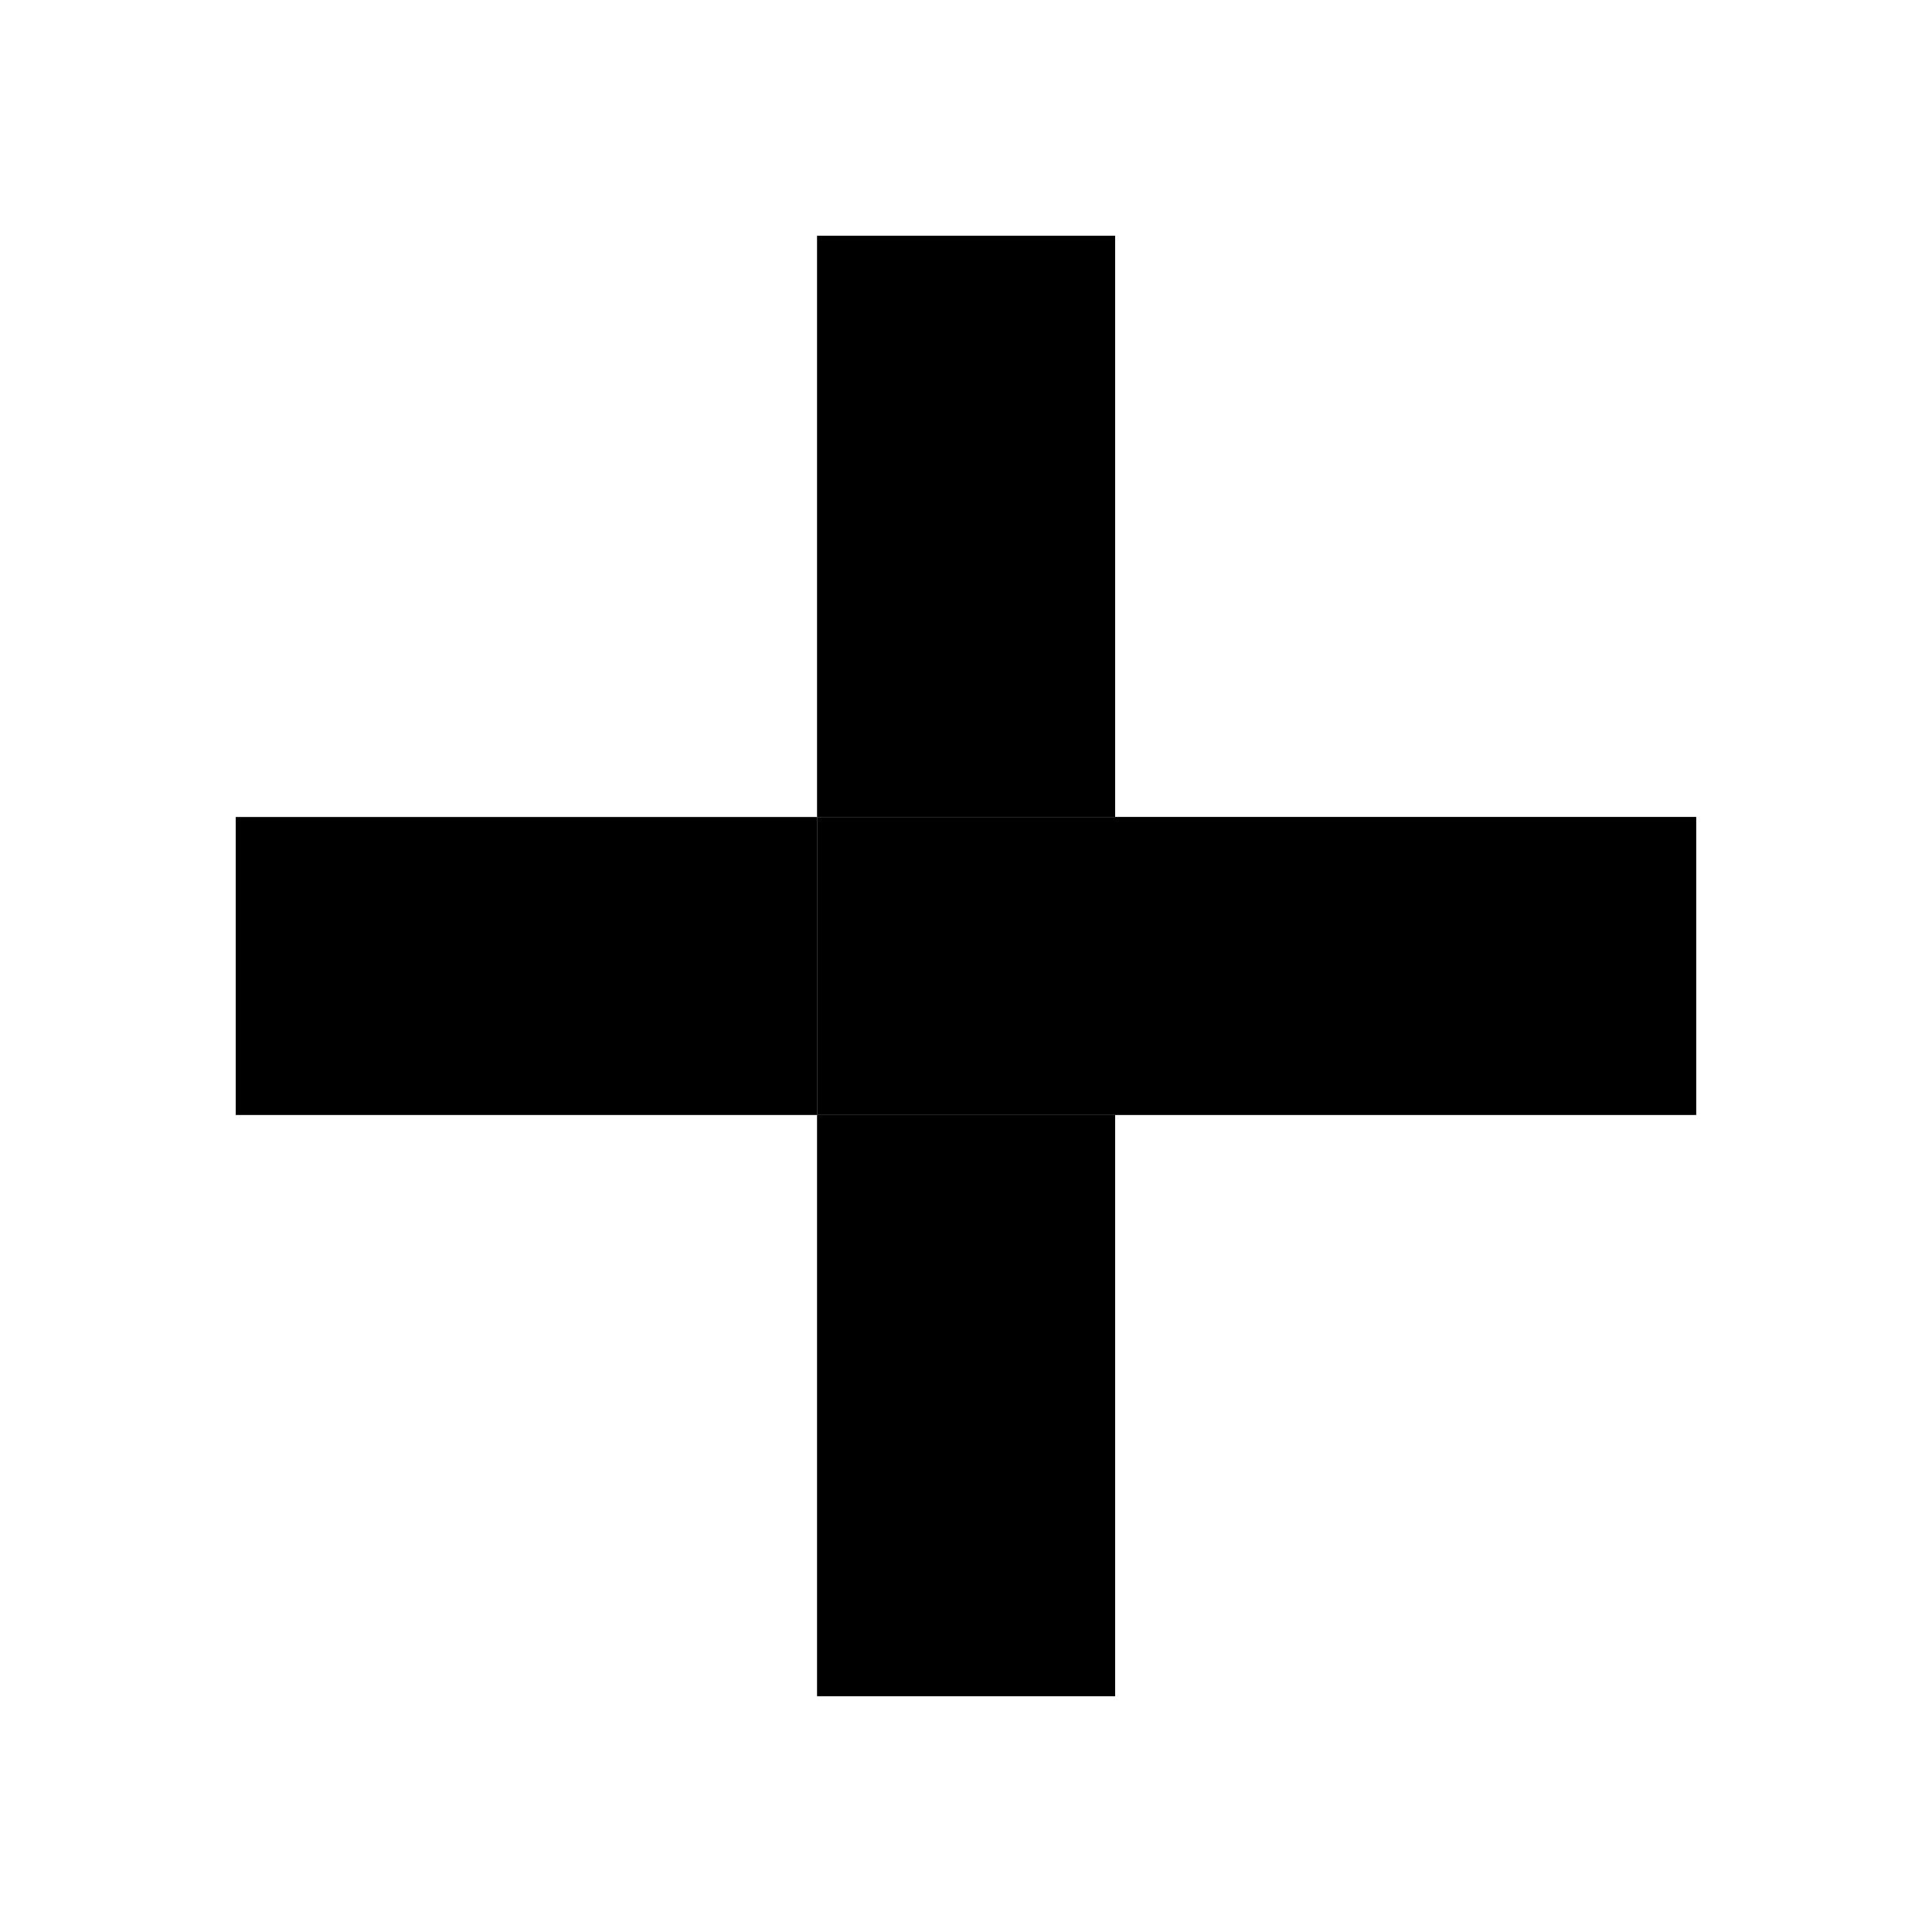
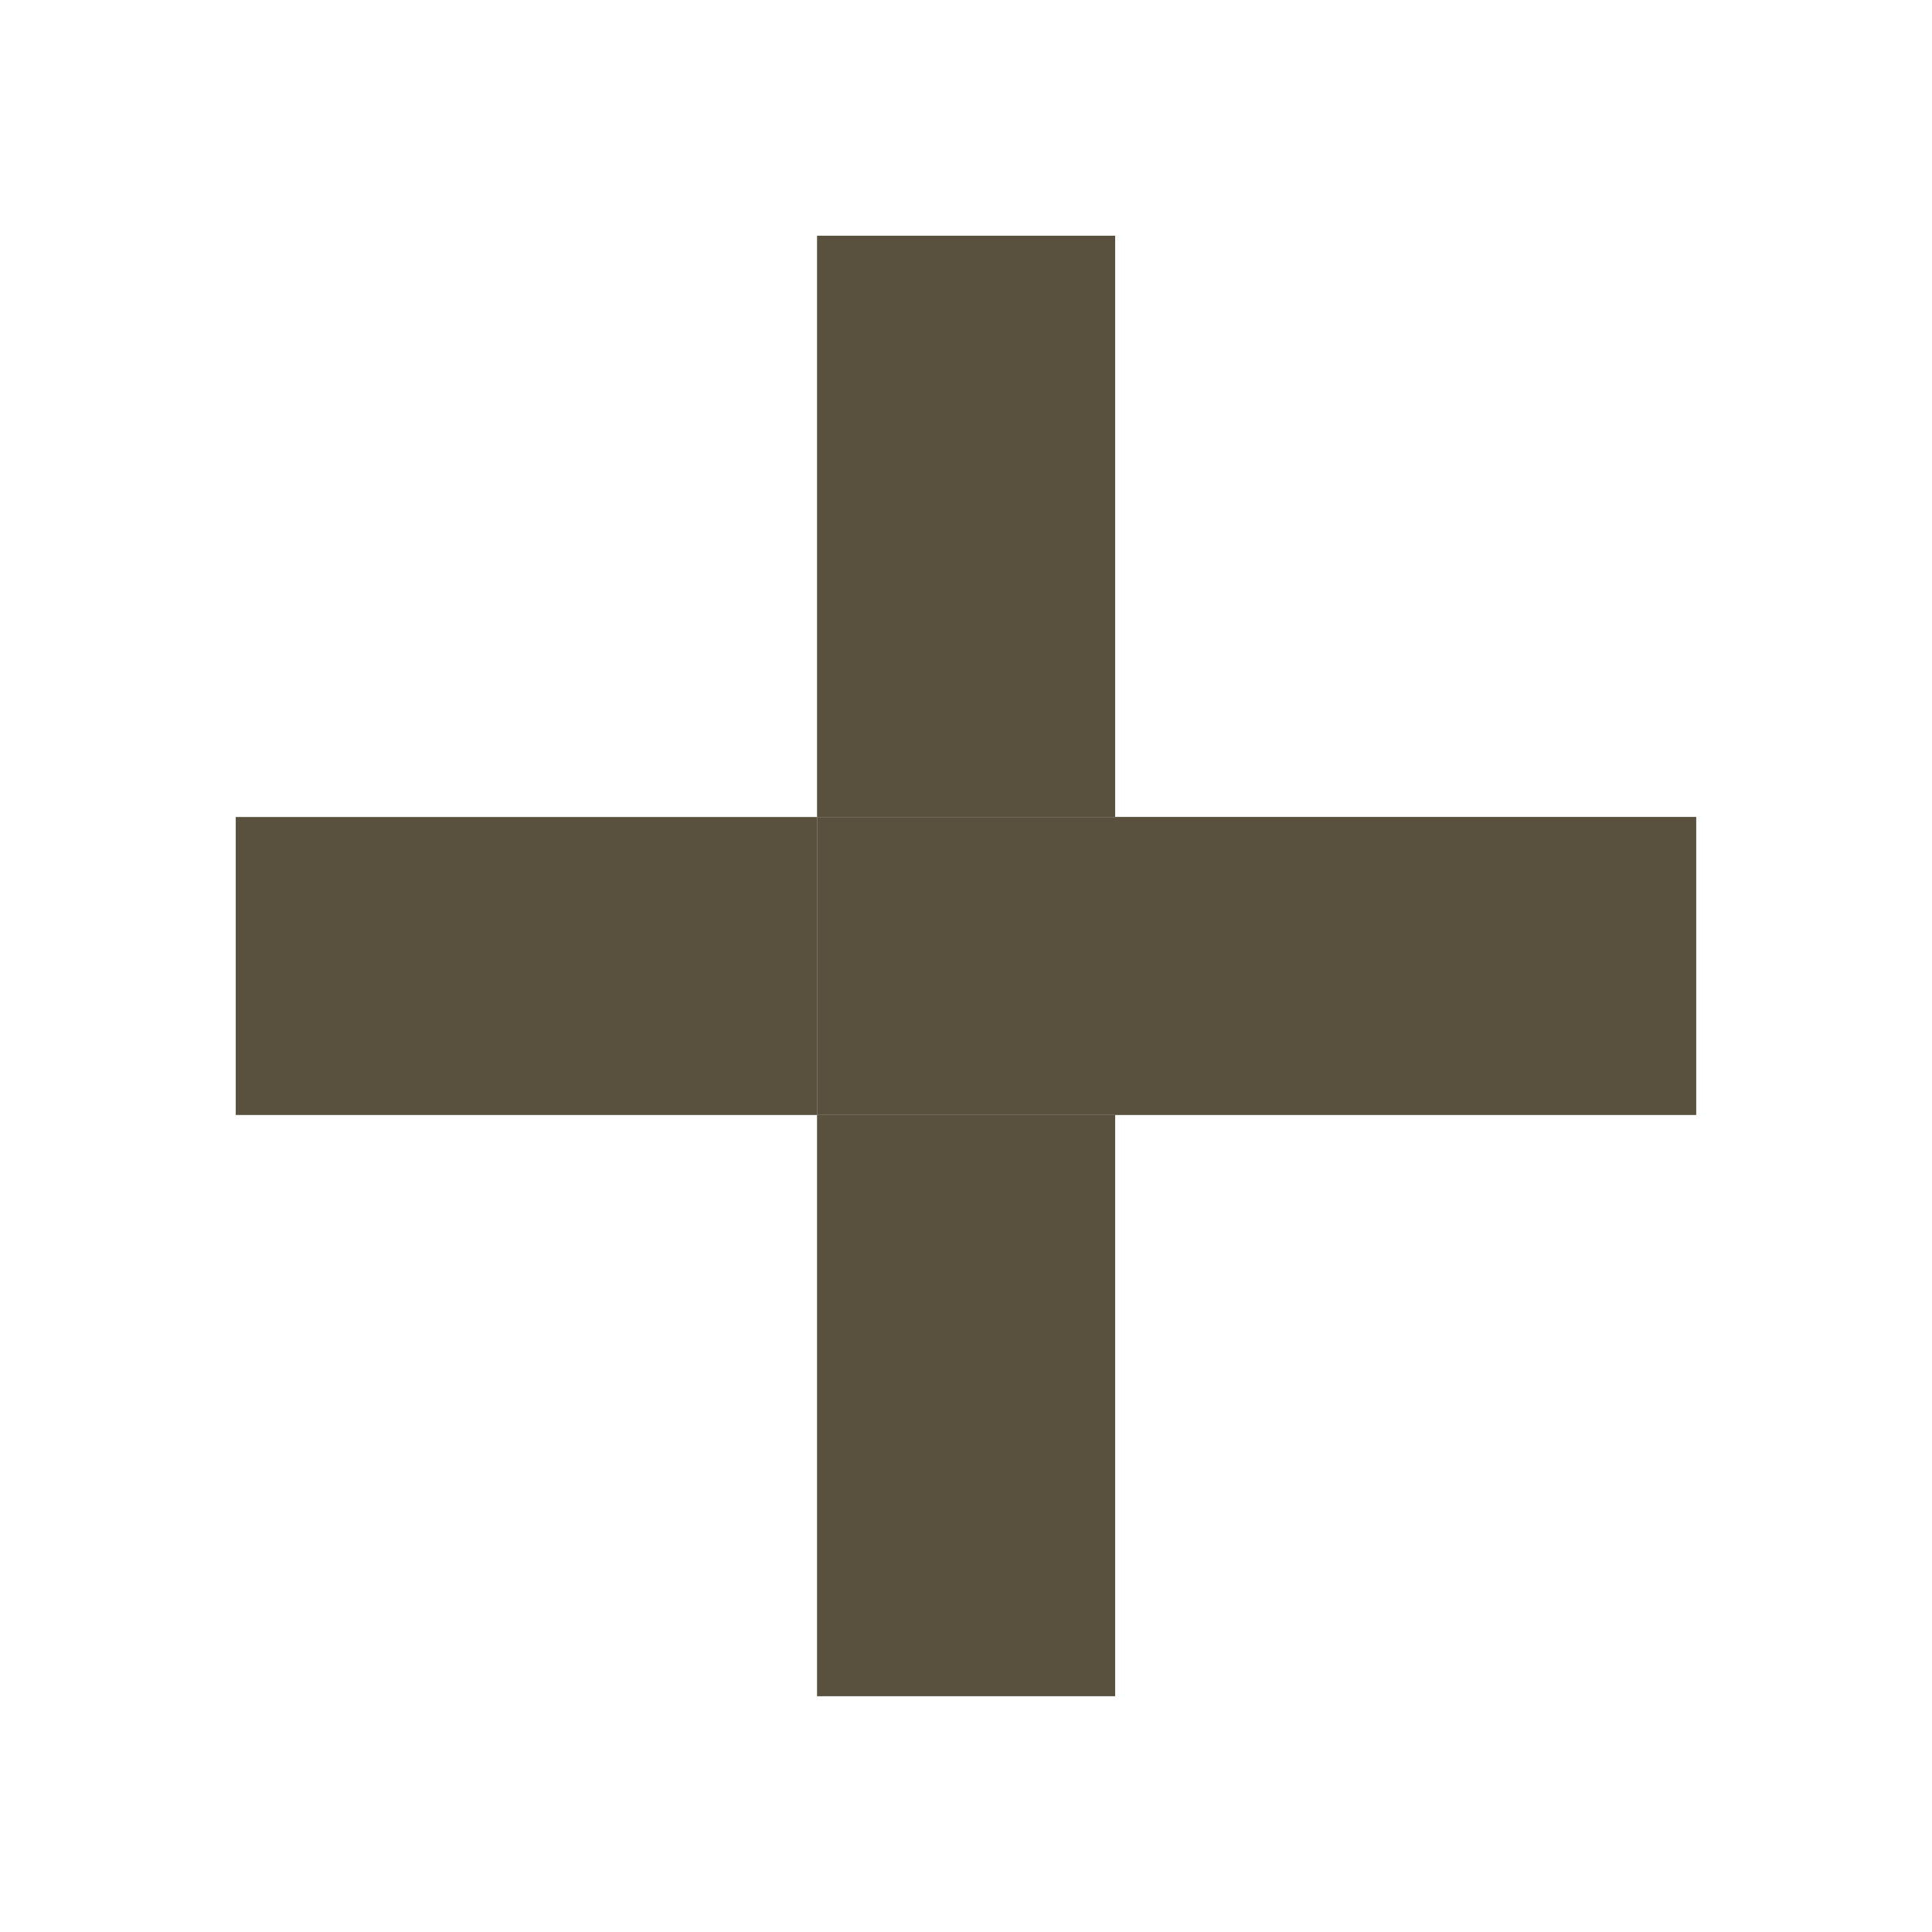
<svg xmlns="http://www.w3.org/2000/svg" version="1.1" width="512" height="512" viewBox="0 0 512 512">
  <g>
</g>
-   <path d="M295.516 216.494h154v78.992h-154v-78.992z" fill="#000000" />
-   <path d="M62.474 216.514h154.050v78.971h-154.050v-78.971z" fill="#000000" />
-   <path d="M216.525 295.465h79.001v154.050h-79.001v-154.050z" fill="#000000" />
-   <path d="M216.525 62.474h79.001v154.041h-79.001v-154.041z" fill="#000000" />
-   <path d="M216.525 216.514h79.001v78.971h-79.001v-78.971z" fill="#000000" />
+   <path d="M295.516 216.494h154v78.992h-154v-78.992z" fill="#59503E" />
+   <path d="M62.474 216.514h154.050v78.971h-154.050v-78.971z" fill="#59503E" />
+   <path d="M216.525 295.465h79.001v154.050h-79.001v-154.050z" fill="#59503E" />
+   <path d="M216.525 62.474h79.001v154.041h-79.001v-154.041z" fill="#59503E" />
+   <path d="M216.525 216.514h79.001v78.971h-79.001v-78.971z" fill="#59503E" />
</svg>
